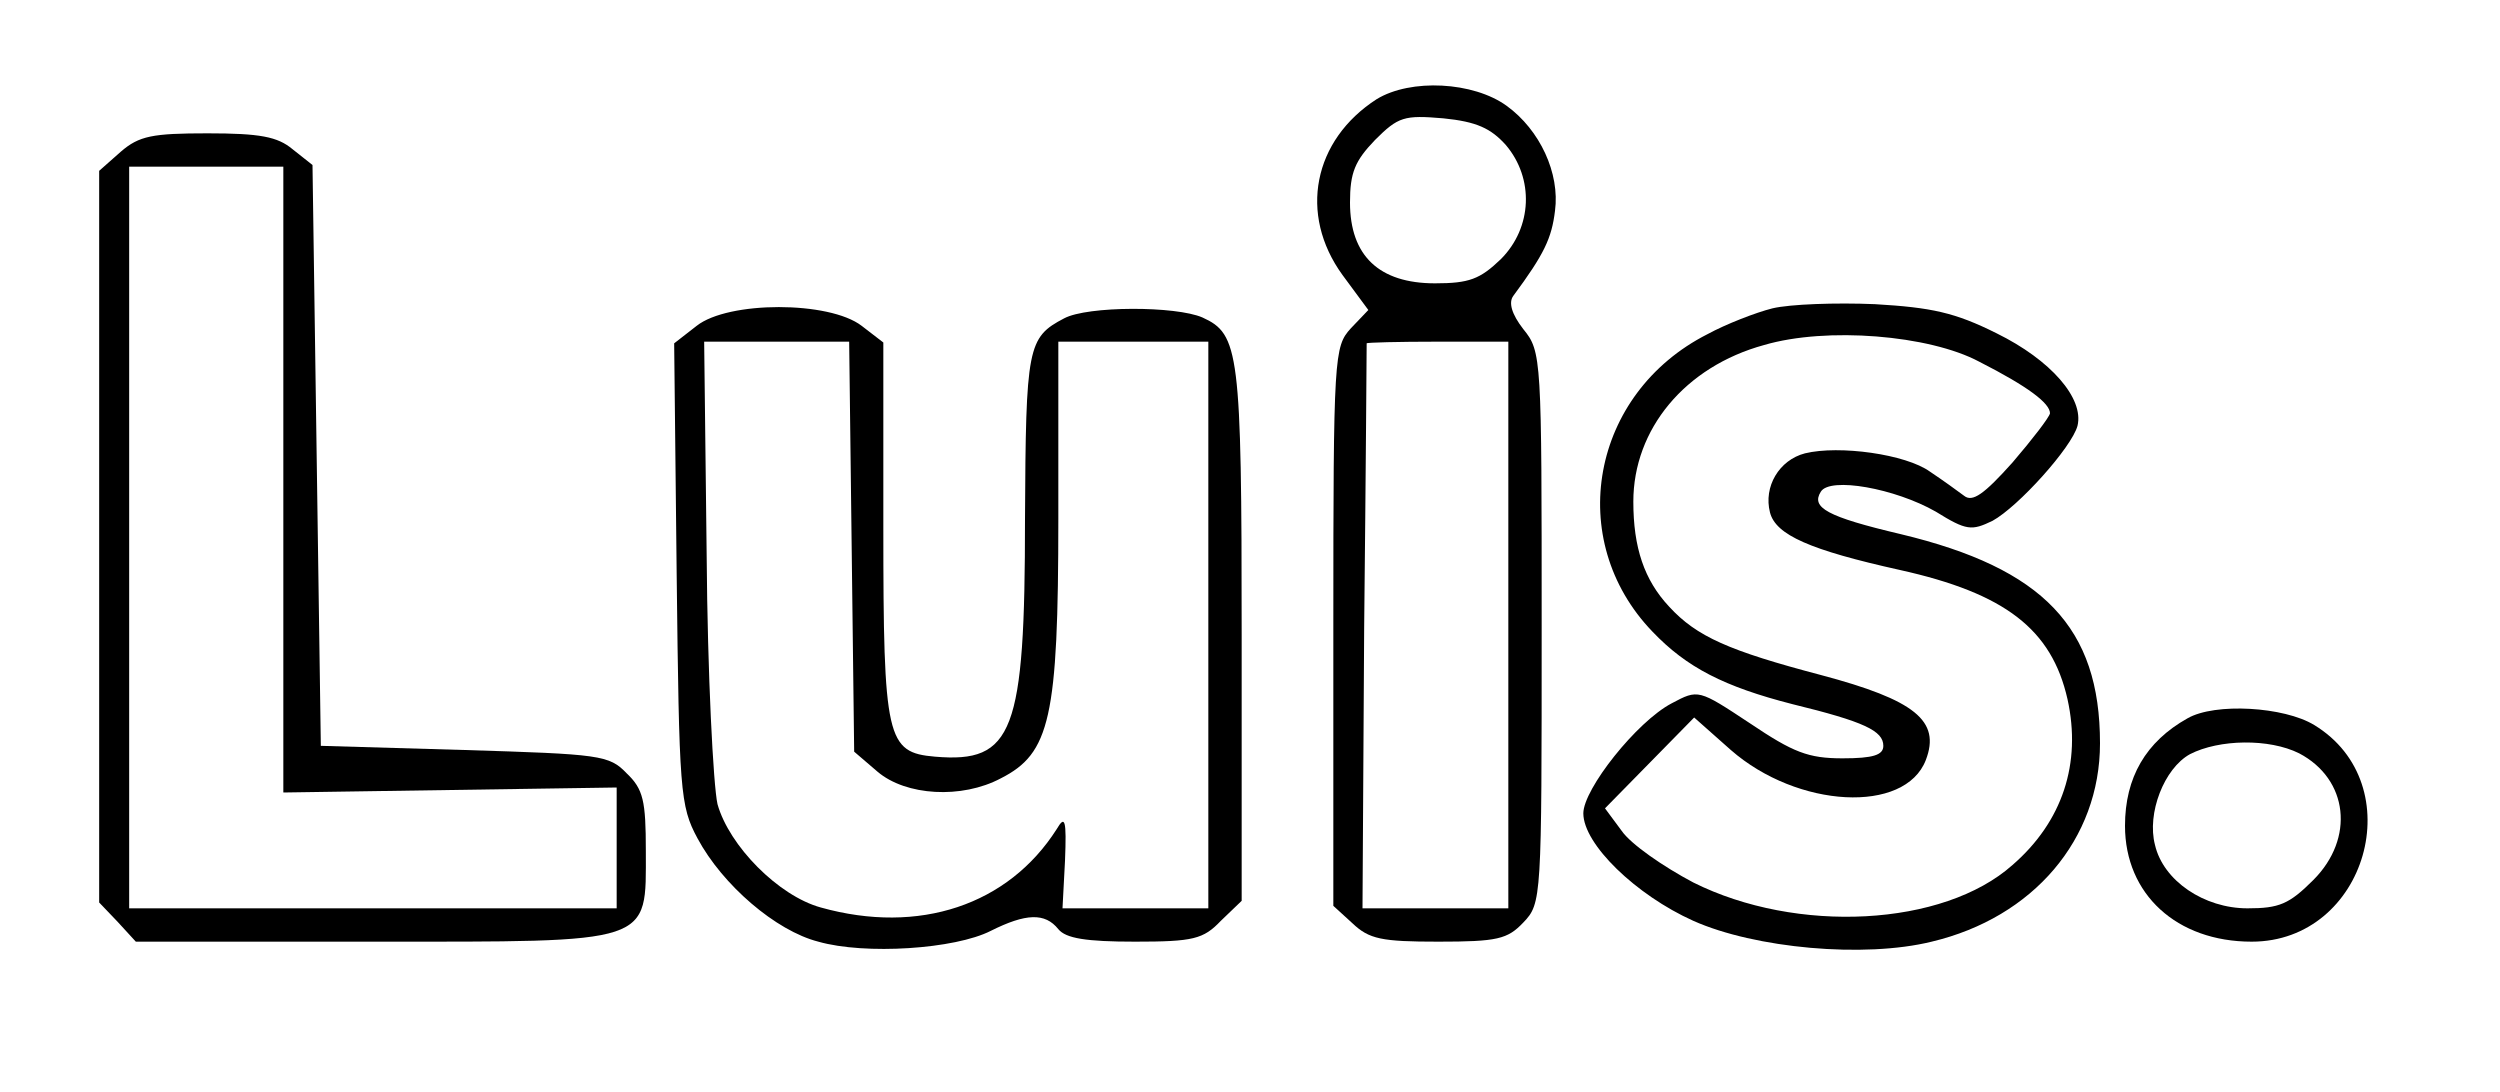
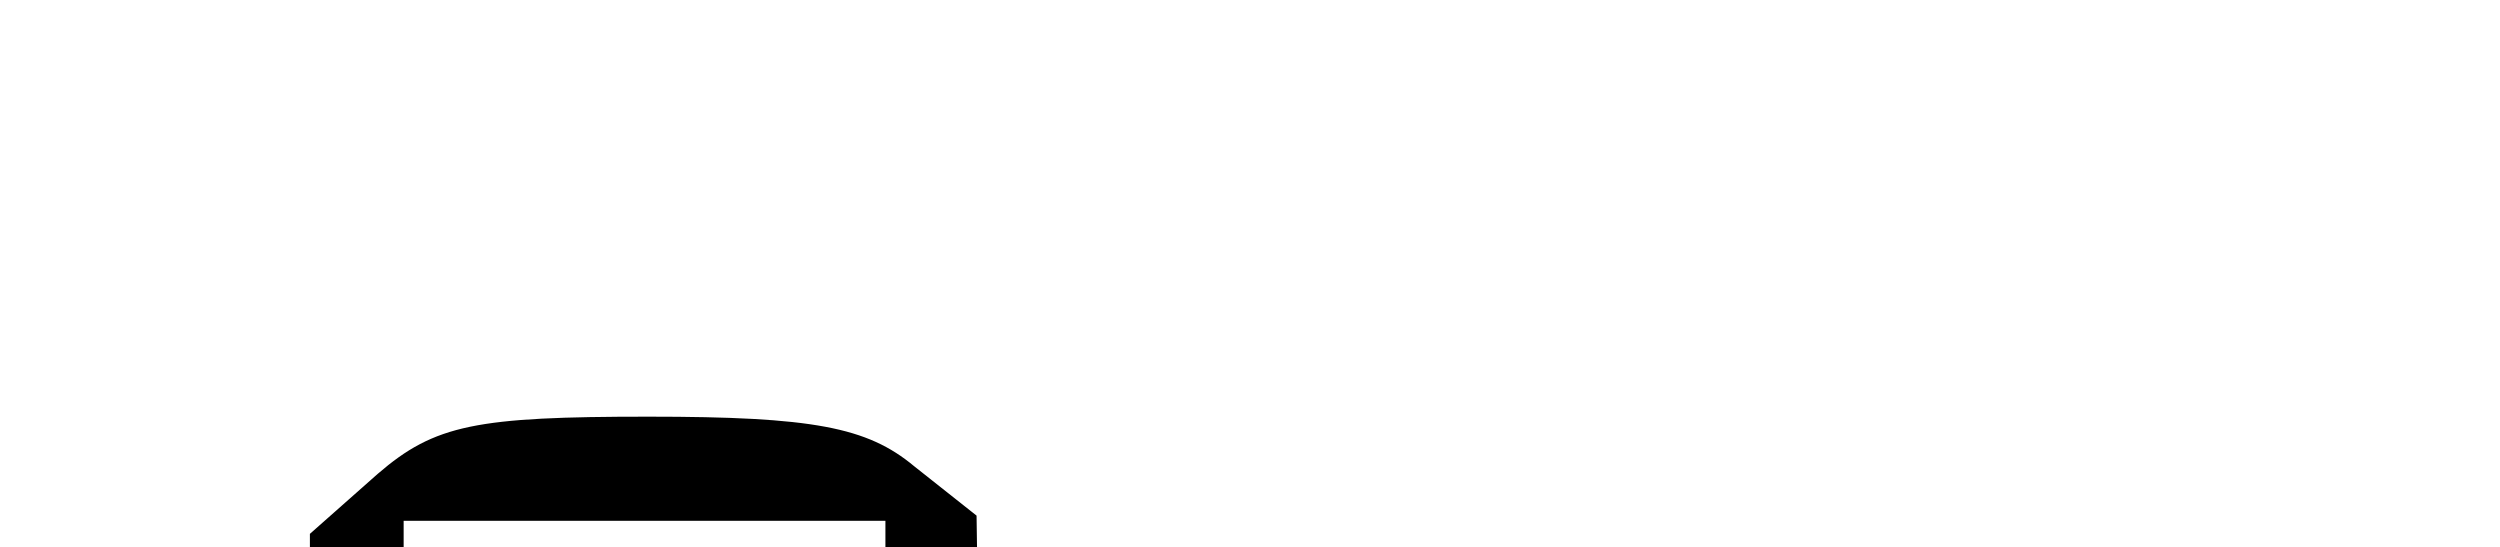
- <svg xmlns="http://www.w3.org/2000/svg" version="1.0" width="300pt" height="131pt" viewBox="0 0 300 131" preserveAspectRatio="xMidYMid meet">
+ <svg xmlns="http://www.w3.org/2000/svg" width="96" height="21" viewBox="0 0 96 21" fill="none">
  <g transform="translate(0,131) scale(0.1,-0.1)" fill="#000000" stroke="none">
    <path d="M1652 1191 c-76 -49 -94 -138 -41 -211 l31 -42 -21 -22 c-20 -22 -21 -32 -21 -357 l0 -336 23 -21 c20 -19 35 -22 103 -22 71 0 83 3 102 23 22 23 22 28 22 354 0 324 0 331 -22 358 -14 18 -18 32 -12 40 37 50 46 69 50 102 6 45 -18 97 -58 126 -40 29 -115 33 -156 8z m155 -55 c34 -40 32 -99 -6 -137 -25 -24 -38 -29 -79 -29 -67 0 -102 33 -102 97 0 36 6 50 30 75 28 28 35 30 82 26 40 -4 57 -12 75 -32z m3 -576 l0 -340 -87 0 -88 0 2 337 c2 186 3 339 3 341 0 1 38 2 85 2 l85 0 0 -340z" />
    <path d="M145 1128 l-26 -23 0 -439 0 -439 22 -23 22 -24 283 0 c340 0 329 -4 329 109 0 60 -3 74 -23 93 -21 22 -32 23 -195 28 l-172 5 -5 348 -5 349 -24 19 c-18 15 -39 19 -102 19 -66 0 -82 -3 -104 -22z m195 -394 l0 -375 200 3 200 3 0 -72 0 -73 -292 0 -293 0 0 445 0 445 93 0 92 0 0 -376z" />
    <path d="M2127 940 c-20 -5 -56 -19 -78 -31 -140 -71 -172 -247 -66 -357 41 -43 86 -66 168 -87 86 -21 109 -32 109 -50 0 -11 -12 -15 -49 -15 -41 0 -59 7 -111 42 -62 41 -62 41 -94 24 -42 -22 -106 -103 -106 -132 0 -37 63 -98 132 -129 74 -33 205 -45 286 -25 122 29 202 123 202 238 0 139 -68 210 -239 251 -89 21 -108 32 -96 51 11 18 89 4 138 -24 37 -23 43 -23 68 -11 31 17 95 88 102 114 8 33 -32 79 -97 111 -50 25 -78 31 -146 35 -47 2 -102 0 -123 -5z m248 -64 c59 -30 85 -50 85 -62 -1 -5 -21 -31 -45 -59 -34 -38 -48 -48 -58 -40 -8 6 -26 19 -41 29 -29 21 -109 32 -150 22 -31 -8 -50 -40 -42 -71 7 -27 48 -45 156 -69 126 -28 182 -71 201 -155 17 -77 -6 -147 -66 -199 -83 -74 -259 -83 -383 -21 -36 19 -75 46 -86 62 l-20 27 54 55 53 54 44 -39 c80 -70 209 -77 234 -12 18 47 -13 72 -126 102 -110 29 -149 46 -182 82 -30 32 -43 71 -43 126 0 87 62 162 157 188 75 22 198 12 258 -20z" />
    <path d="M836 919 l-27 -21 3 -277 c3 -261 4 -278 25 -317 30 -56 94 -111 145 -124 56 -16 164 -9 207 13 42 21 65 22 81 2 9 -11 33 -15 92 -15 70 0 82 3 103 25 l25 24 0 320 c0 339 -3 360 -47 380 -32 14 -138 14 -166 -1 -44 -23 -46 -34 -47 -241 0 -256 -14 -293 -108 -285 -58 5 -62 21 -62 275 l0 222 -26 20 c-39 30 -160 30 -198 0z m186 -265 l3 -246 28 -24 c34 -29 101 -33 148 -8 59 30 69 72 69 312 l0 212 90 0 90 0 0 -340 0 -340 -87 0 -88 0 3 57 c2 50 0 55 -10 38 -58 -91 -165 -127 -283 -94 -51 14 -110 74 -124 124 -5 22 -12 156 -13 298 l-3 257 87 0 87 0 3 -246z" />
    <path d="M2625 448 c-50 -28 -75 -71 -75 -129 0 -82 62 -139 152 -139 138 0 192 189 75 260 -36 22 -119 27 -152 8z m134 -42 c59 -31 67 -102 17 -152 -29 -29 -41 -34 -79 -34 -52 0 -101 33 -111 76 -10 38 11 92 42 109 35 18 95 19 131 1z" />
  </g>
</svg>
